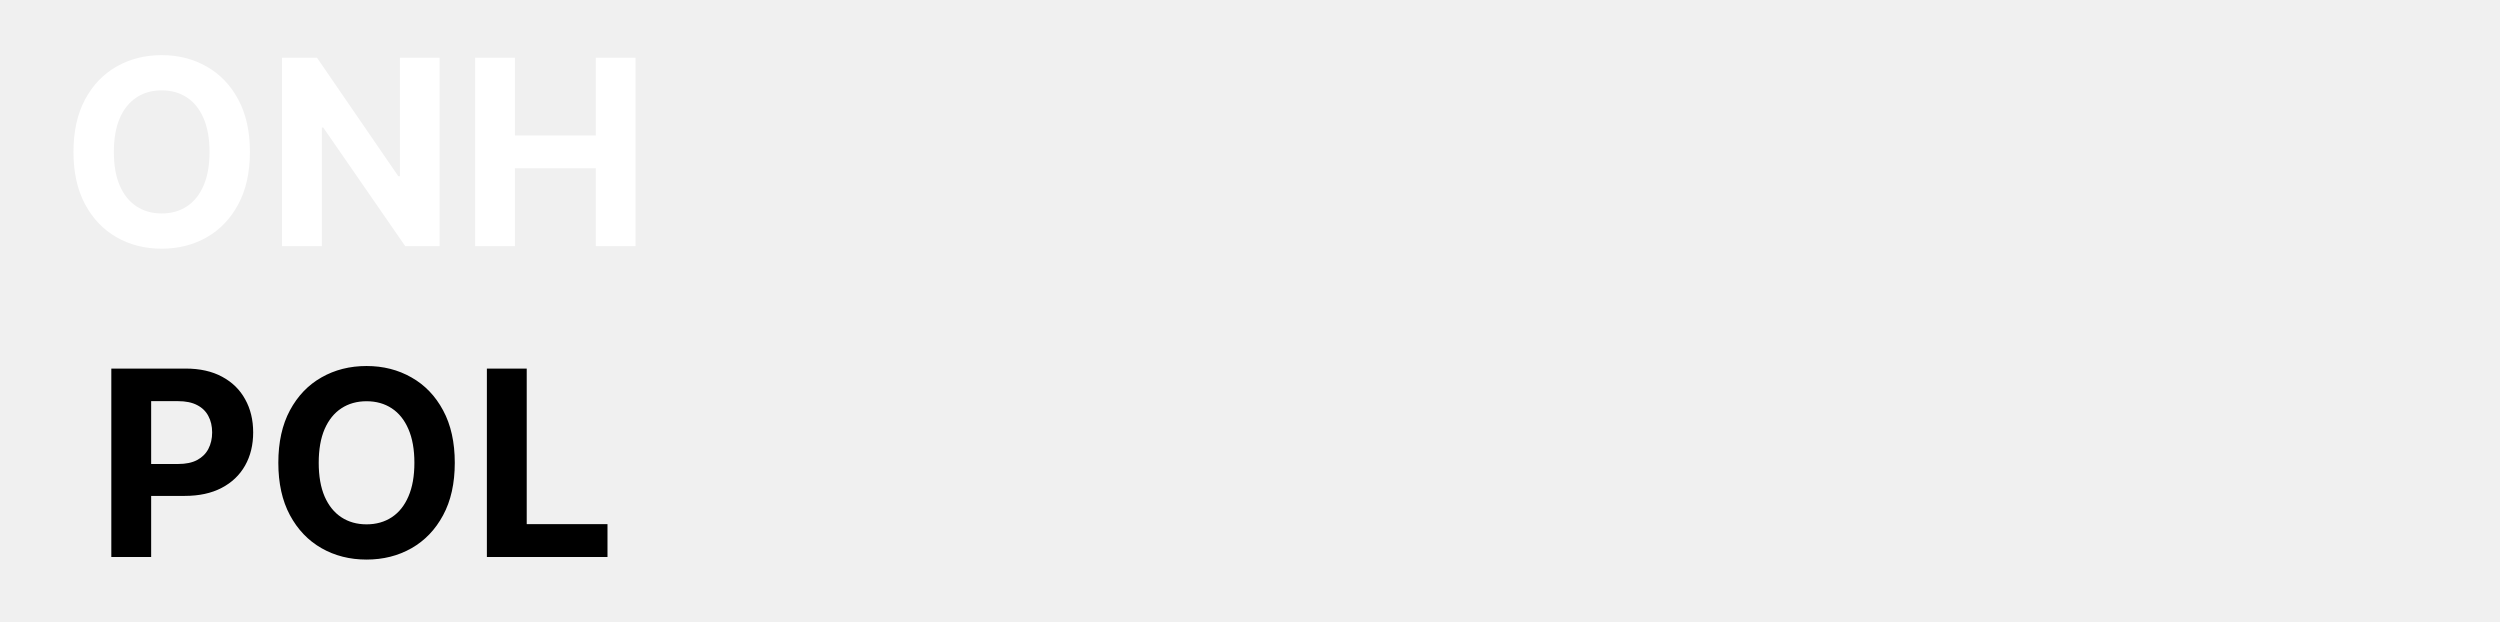
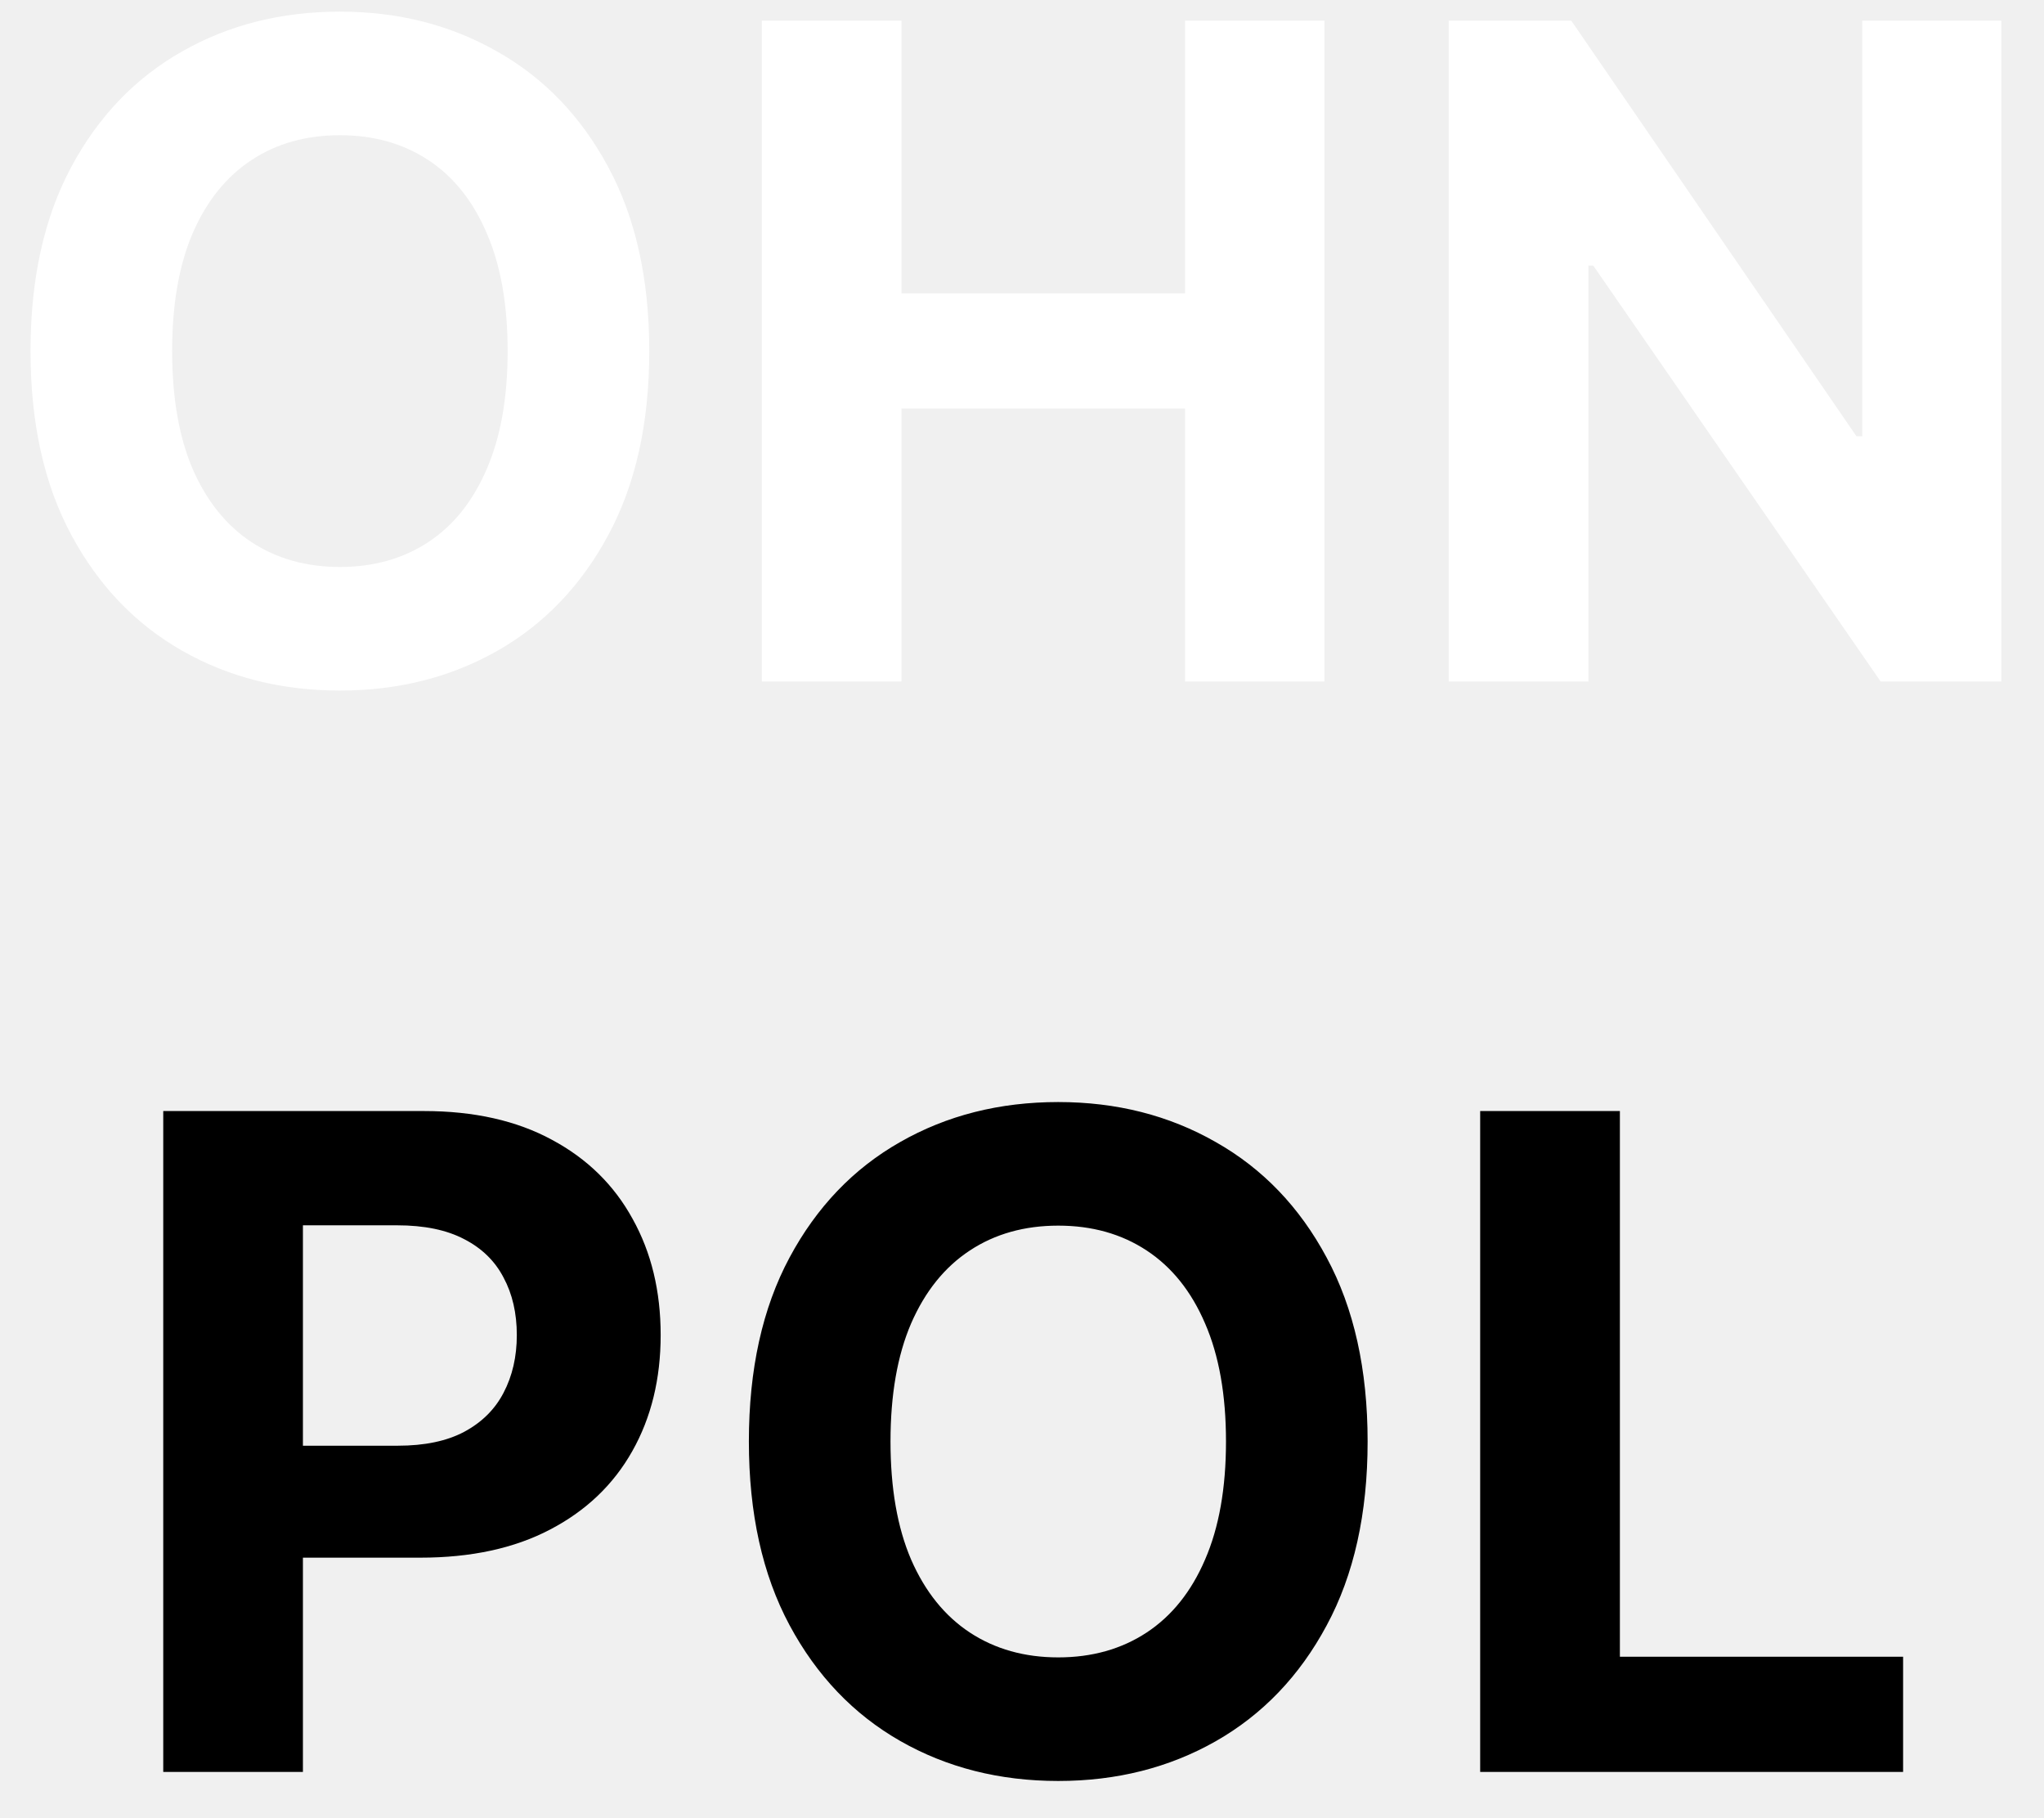
- <svg xmlns="http://www.w3.org/2000/svg" width="193" height="48" viewBox="0 0 193 48" fill="none">
-   <path d="M19.294 11.727C19.294 13.313 18.993 14.663 18.392 15.776C17.795 16.888 16.981 17.738 15.949 18.325C14.921 18.908 13.766 19.199 12.483 19.199C11.19 19.199 10.03 18.905 9.003 18.318C7.975 17.731 7.163 16.881 6.567 15.768C5.97 14.656 5.672 13.309 5.672 11.727C5.672 10.141 5.97 8.792 6.567 7.679C7.163 6.566 7.975 5.719 9.003 5.136C10.03 4.549 11.19 4.256 12.483 4.256C13.766 4.256 14.921 4.549 15.949 5.136C16.981 5.719 17.795 6.566 18.392 7.679C18.993 8.792 19.294 10.141 19.294 11.727ZM16.176 11.727C16.176 10.7 16.022 9.833 15.714 9.128C15.411 8.422 14.983 7.887 14.429 7.523C13.875 7.158 13.226 6.976 12.483 6.976C11.739 6.976 11.091 7.158 10.537 7.523C9.983 7.887 9.552 8.422 9.244 9.128C8.941 9.833 8.79 10.7 8.79 11.727C8.79 12.755 8.941 13.621 9.244 14.327C9.552 15.032 9.983 15.567 10.537 15.932C11.091 16.296 11.739 16.479 12.483 16.479C13.226 16.479 13.875 16.296 14.429 15.932C14.983 15.567 15.411 15.032 15.714 14.327C16.022 13.621 16.176 12.755 16.176 11.727ZM33.938 4.455V19H31.282L24.954 9.845H24.847V19H21.772V4.455H24.471L30.749 13.602H30.877V4.455H33.938ZM36.679 19V4.455H39.754V10.456H45.997V4.455H49.065V19H45.997V12.992H39.754V19H36.679Z" fill="white" />
-   <path d="M8.594 43V28.454H14.332C15.435 28.454 16.375 28.665 17.152 29.087C17.928 29.503 18.52 30.083 18.927 30.827C19.339 31.565 19.545 32.418 19.545 33.383C19.545 34.349 19.337 35.202 18.92 35.94C18.503 36.679 17.9 37.254 17.109 37.666C16.323 38.078 15.371 38.284 14.254 38.284H10.596V35.82H13.757C14.349 35.82 14.836 35.718 15.22 35.514C15.608 35.306 15.897 35.019 16.086 34.655C16.28 34.285 16.378 33.862 16.378 33.383C16.378 32.901 16.28 32.479 16.086 32.119C15.897 31.755 15.608 31.473 15.22 31.274C14.832 31.07 14.339 30.969 13.743 30.969H11.669V43H8.594ZM35.109 35.727C35.109 37.313 34.809 38.663 34.207 39.776C33.611 40.888 32.796 41.738 31.764 42.325C30.737 42.908 29.581 43.199 28.298 43.199C27.006 43.199 25.846 42.905 24.818 42.318C23.791 41.731 22.979 40.881 22.382 39.769C21.785 38.656 21.487 37.309 21.487 35.727C21.487 34.141 21.785 32.792 22.382 31.679C22.979 30.566 23.791 29.719 24.818 29.136C25.846 28.549 27.006 28.256 28.298 28.256C29.581 28.256 30.737 28.549 31.764 29.136C32.796 29.719 33.611 30.566 34.207 31.679C34.809 32.792 35.109 34.141 35.109 35.727ZM31.991 35.727C31.991 34.7 31.837 33.833 31.53 33.128C31.227 32.422 30.798 31.887 30.244 31.523C29.69 31.158 29.041 30.976 28.298 30.976C27.555 30.976 26.906 31.158 26.352 31.523C25.798 31.887 25.367 32.422 25.059 33.128C24.756 33.833 24.605 34.7 24.605 35.727C24.605 36.755 24.756 37.621 25.059 38.327C25.367 39.032 25.798 39.567 26.352 39.932C26.906 40.296 27.555 40.479 28.298 40.479C29.041 40.479 29.69 40.296 30.244 39.932C30.798 39.567 31.227 39.032 31.53 38.327C31.837 37.621 31.991 36.755 31.991 35.727ZM37.587 43V28.454H40.663V40.465H46.898V43H37.587Z" fill="black" />
+ <svg xmlns="http://www.w3.org/2000/svg" width="45" height="40" viewBox="0 0 45 40" fill="none">
+   <path d="M14.294 7.727C14.294 9.313 13.993 10.663 13.392 11.776C12.795 12.888 11.981 13.738 10.949 14.325C9.921 14.908 8.766 15.199 7.483 15.199C6.19 15.199 5.03 14.905 4.003 14.318C2.975 13.731 2.163 12.881 1.567 11.768C0.97 10.656 0.672 9.309 0.672 7.727C0.672 6.141 0.97 4.792 1.567 3.679C2.163 2.566 2.975 1.719 4.003 1.136C5.03 0.549 6.19 0.256 7.483 0.256C8.766 0.256 9.921 0.549 10.949 1.136C11.981 1.719 12.795 2.566 13.392 3.679C13.993 4.792 14.294 6.141 14.294 7.727ZM11.176 7.727C11.176 6.7 11.022 5.833 10.714 5.128C10.411 4.422 9.983 3.887 9.429 3.523C8.875 3.158 8.226 2.976 7.483 2.976C6.74 2.976 6.091 3.158 5.537 3.523C4.983 3.887 4.552 4.422 4.244 5.128C3.941 5.833 3.79 6.7 3.79 7.727C3.79 8.755 3.941 9.621 4.244 10.327C4.552 11.032 4.983 11.567 5.537 11.932C6.091 12.296 6.74 12.479 7.483 12.479C8.226 12.479 8.875 12.296 9.429 11.932C9.983 11.567 10.411 11.032 10.714 10.327C11.022 9.621 11.176 8.755 11.176 7.727ZM16.772 15V0.455H19.847V6.456H26.09V0.455H29.158V15H26.09V8.991H19.847V15H16.772ZM44.06 0.455V15H41.404L35.076 5.845H34.969V15H31.894V0.455H34.593L40.871 9.602H40.999V0.455H44.06Z" fill="white" />
+   <path d="M3.594 39V24.454H9.332C10.435 24.454 11.375 24.665 12.152 25.087C12.928 25.503 13.52 26.083 13.927 26.827C14.339 27.565 14.545 28.418 14.545 29.384C14.545 30.349 14.337 31.202 13.92 31.94C13.504 32.679 12.9 33.254 12.109 33.666C11.323 34.078 10.371 34.284 9.254 34.284H5.596V31.82H8.757C9.349 31.82 9.836 31.718 10.22 31.514C10.608 31.306 10.897 31.019 11.086 30.655C11.28 30.285 11.378 29.862 11.378 29.384C11.378 28.901 11.28 28.479 11.086 28.119C10.897 27.755 10.608 27.473 10.22 27.274C9.832 27.07 9.339 26.969 8.743 26.969H6.669V39H3.594ZM30.109 31.727C30.109 33.313 29.808 34.663 29.207 35.776C28.611 36.888 27.796 37.738 26.764 38.325C25.737 38.908 24.581 39.199 23.298 39.199C22.006 39.199 20.846 38.905 19.818 38.318C18.791 37.731 17.979 36.881 17.382 35.769C16.785 34.656 16.487 33.309 16.487 31.727C16.487 30.141 16.785 28.792 17.382 27.679C17.979 26.566 18.791 25.719 19.818 25.136C20.846 24.549 22.006 24.256 23.298 24.256C24.581 24.256 25.737 24.549 26.764 25.136C27.796 25.719 28.611 26.566 29.207 27.679C29.808 28.792 30.109 30.141 30.109 31.727ZM26.991 31.727C26.991 30.7 26.837 29.833 26.53 29.128C26.227 28.422 25.798 27.887 25.244 27.523C24.69 27.158 24.041 26.976 23.298 26.976C22.555 26.976 21.906 27.158 21.352 27.523C20.798 27.887 20.367 28.422 20.059 29.128C19.756 29.833 19.605 30.7 19.605 31.727C19.605 32.755 19.756 33.621 20.059 34.327C20.367 35.032 20.798 35.567 21.352 35.932C21.906 36.296 22.555 36.479 23.298 36.479C24.041 36.479 24.69 36.296 25.244 35.932C25.798 35.567 26.227 35.032 26.53 34.327C26.837 33.621 26.991 32.755 26.991 31.727ZM32.587 39V24.454H35.663V36.465H41.898V39H32.587Z" fill="black" />
</svg>
